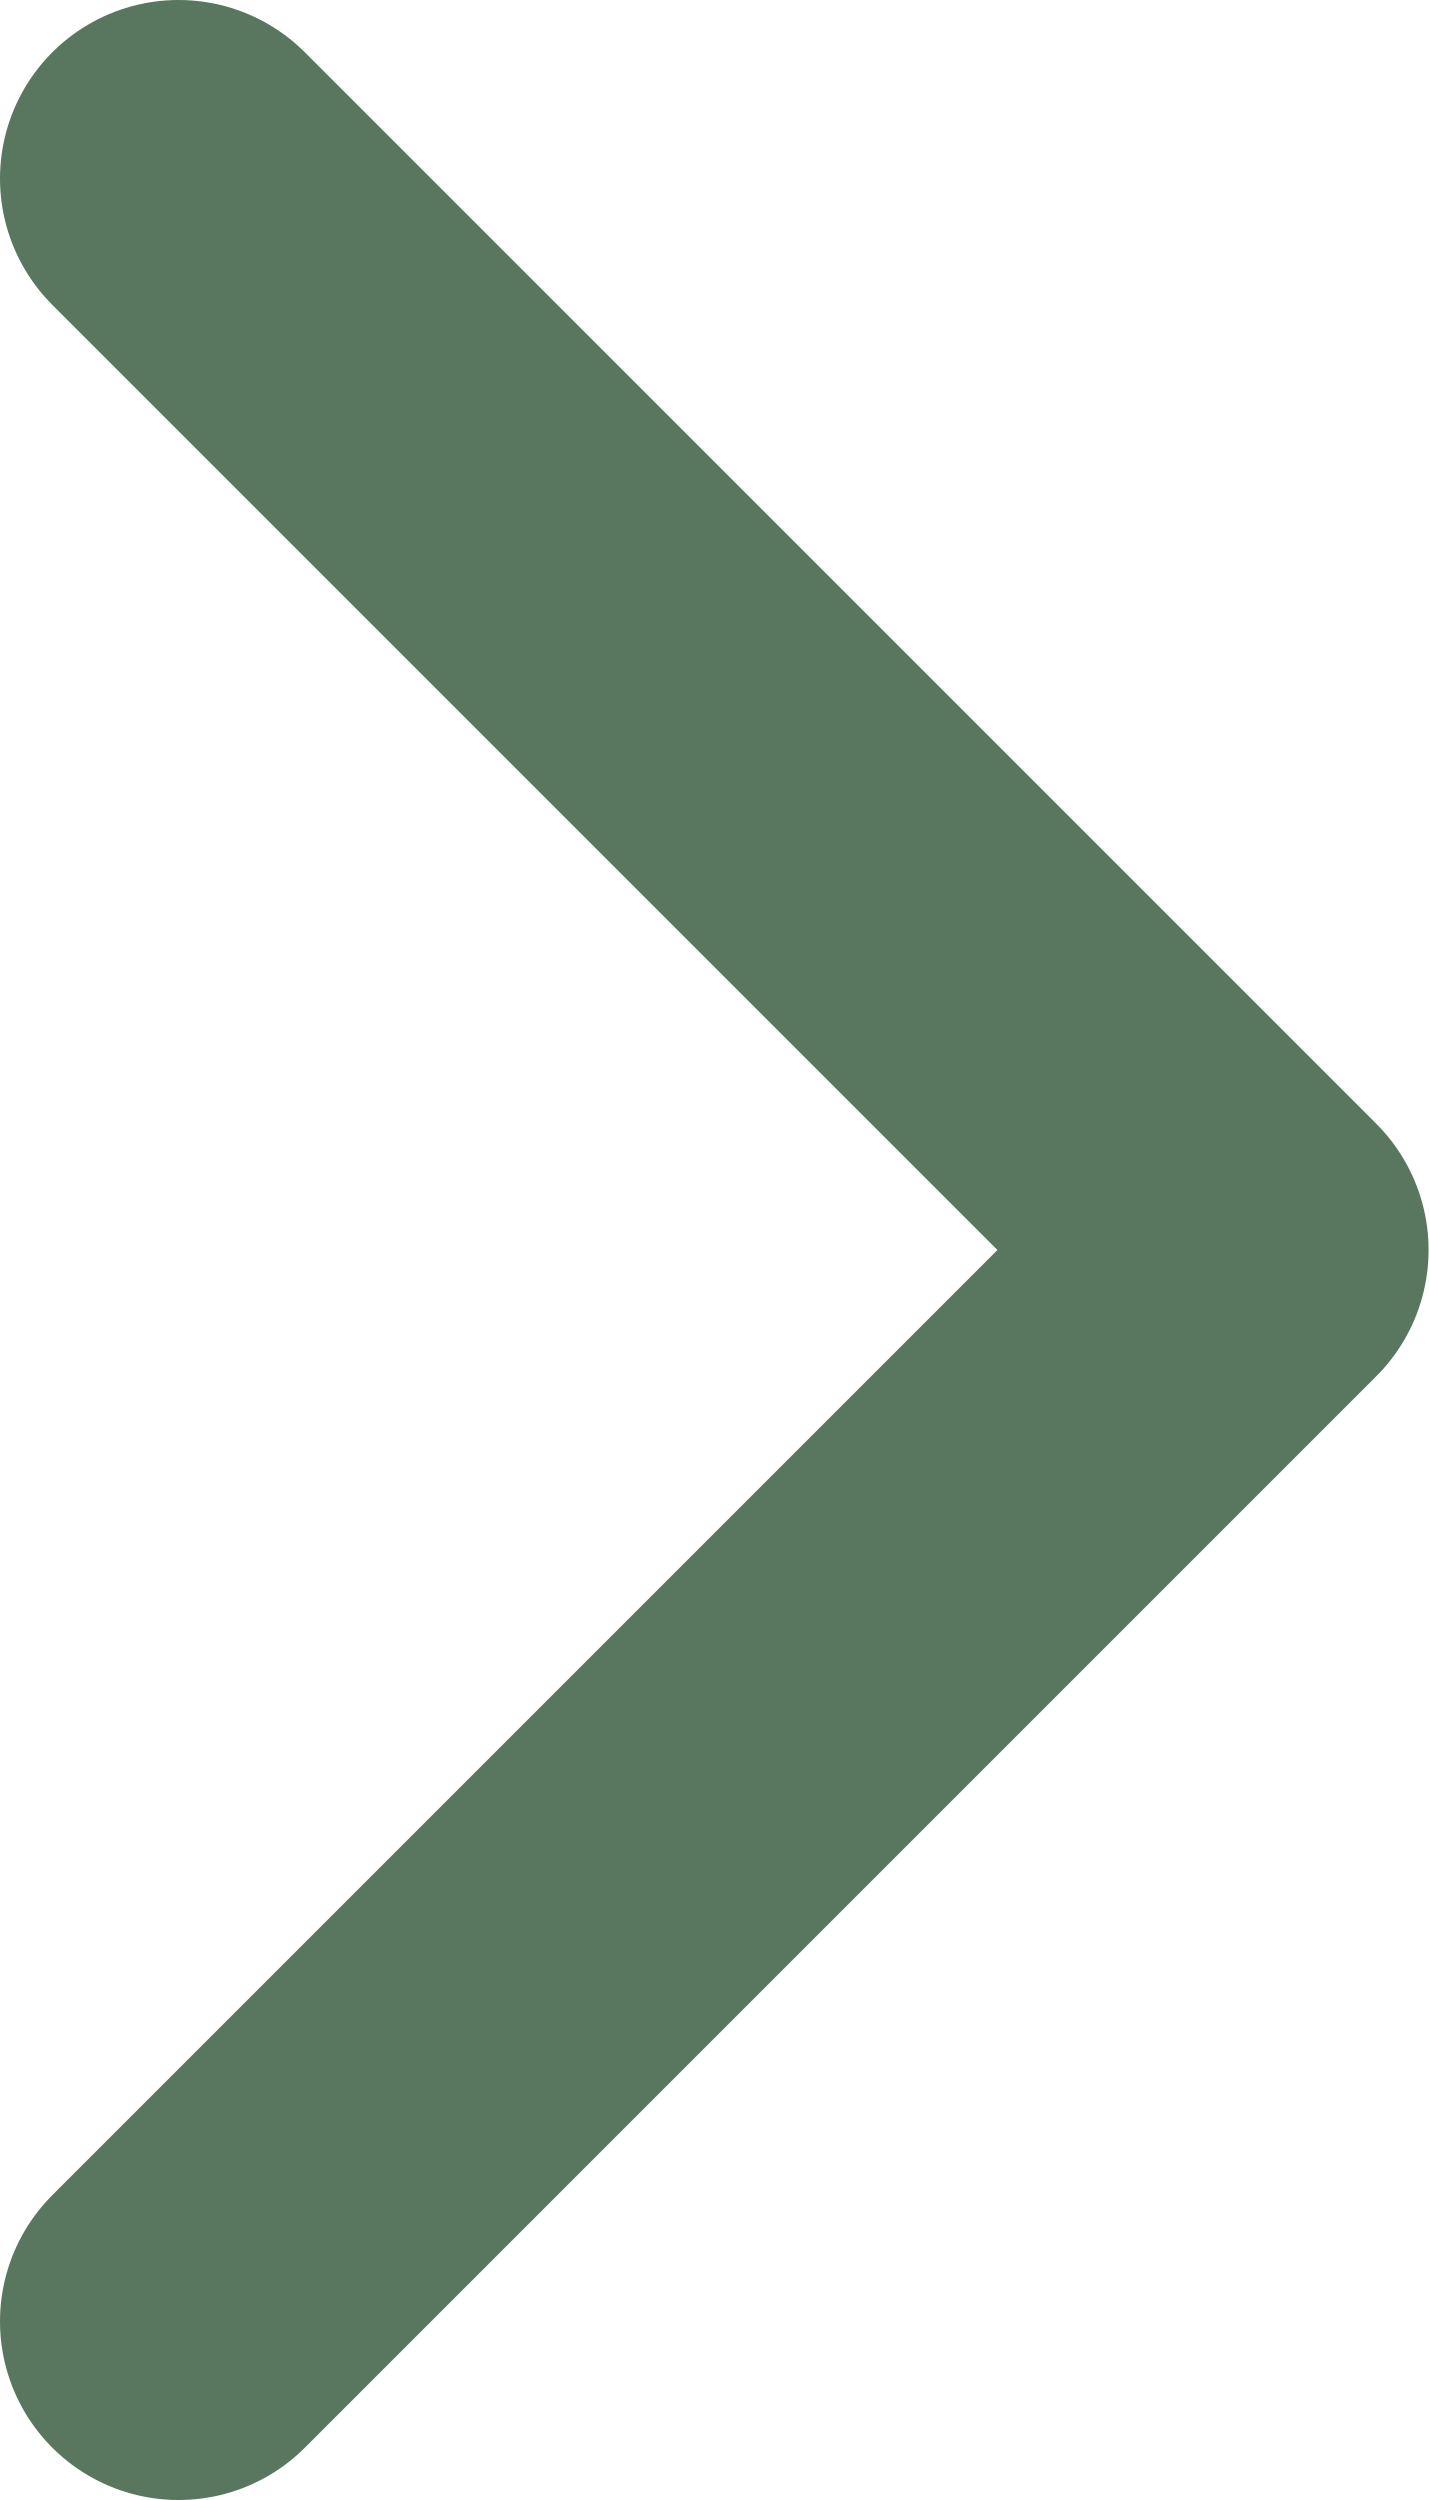
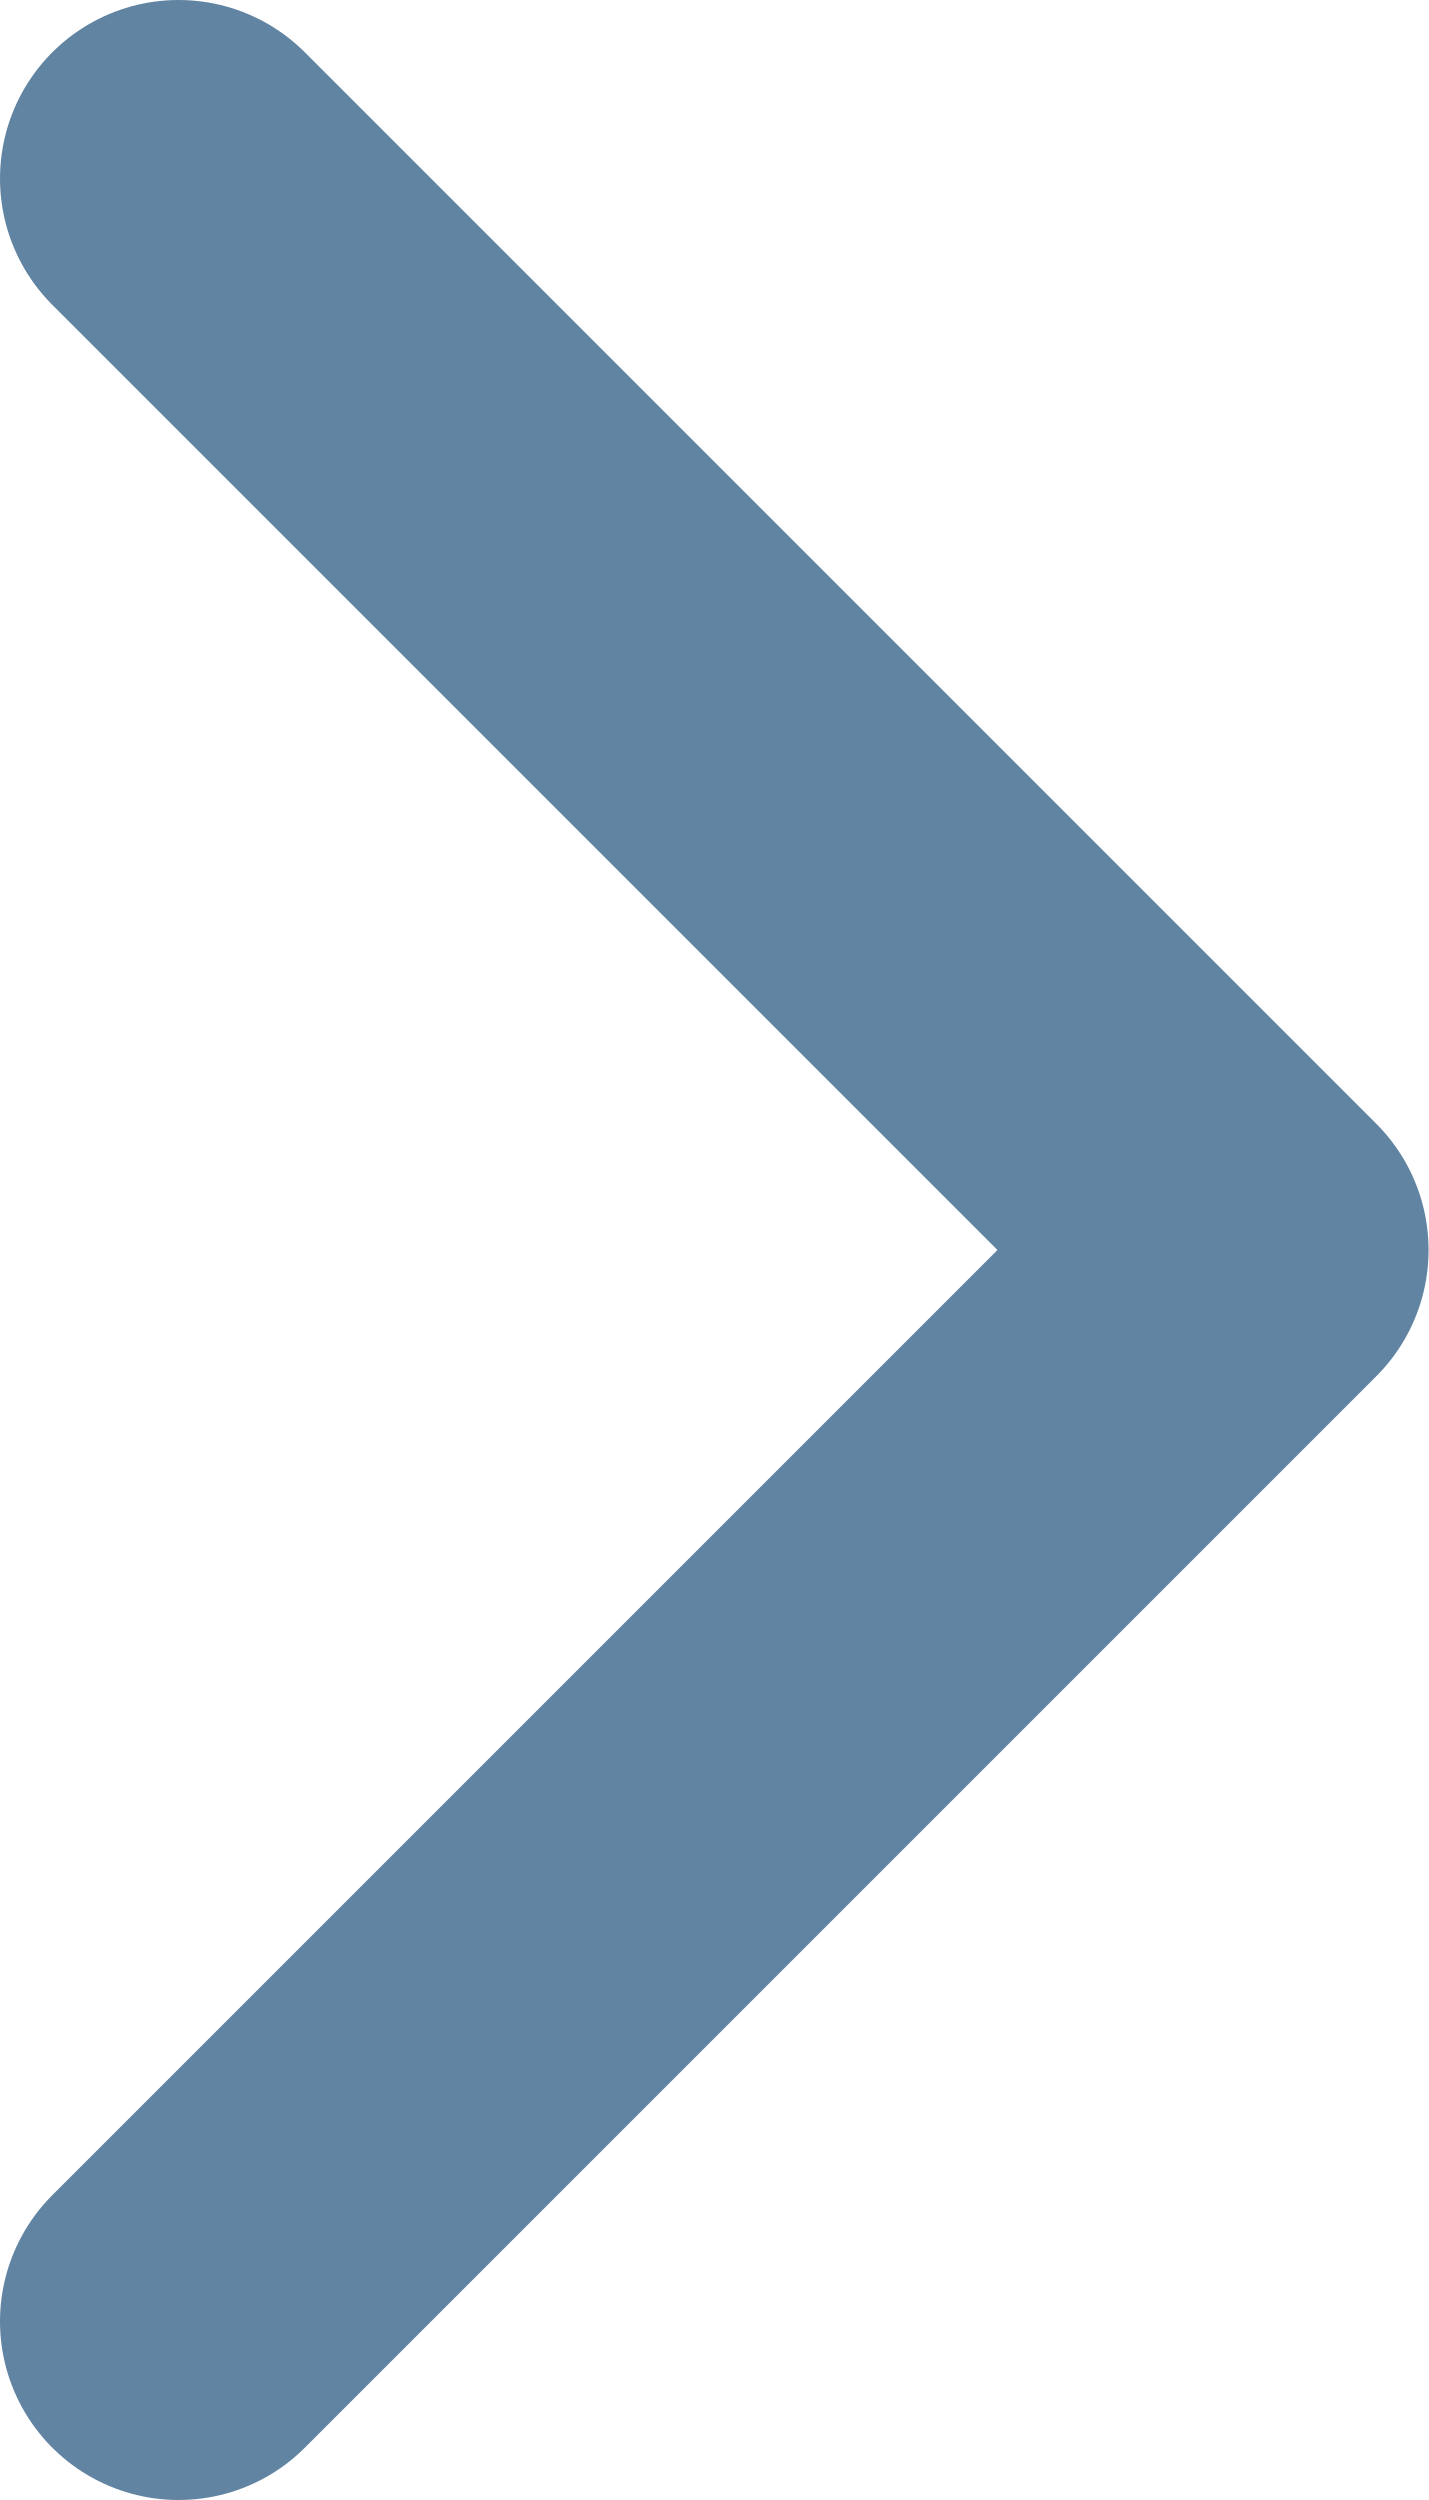
<svg xmlns="http://www.w3.org/2000/svg" width="8" height="14" viewBox="0 0 8 14" fill="none">
-   <path d="M1 13L7 7L1 1" stroke="#58775e" stroke-width="2" stroke-linecap="round" stroke-linejoin="round" />
+   <path d="M1 13L7 7L1 1" stroke="#1E517B" stroke-opacity="0.7" stroke-width="2" stroke-linecap="round" stroke-linejoin="round" />
</svg>
